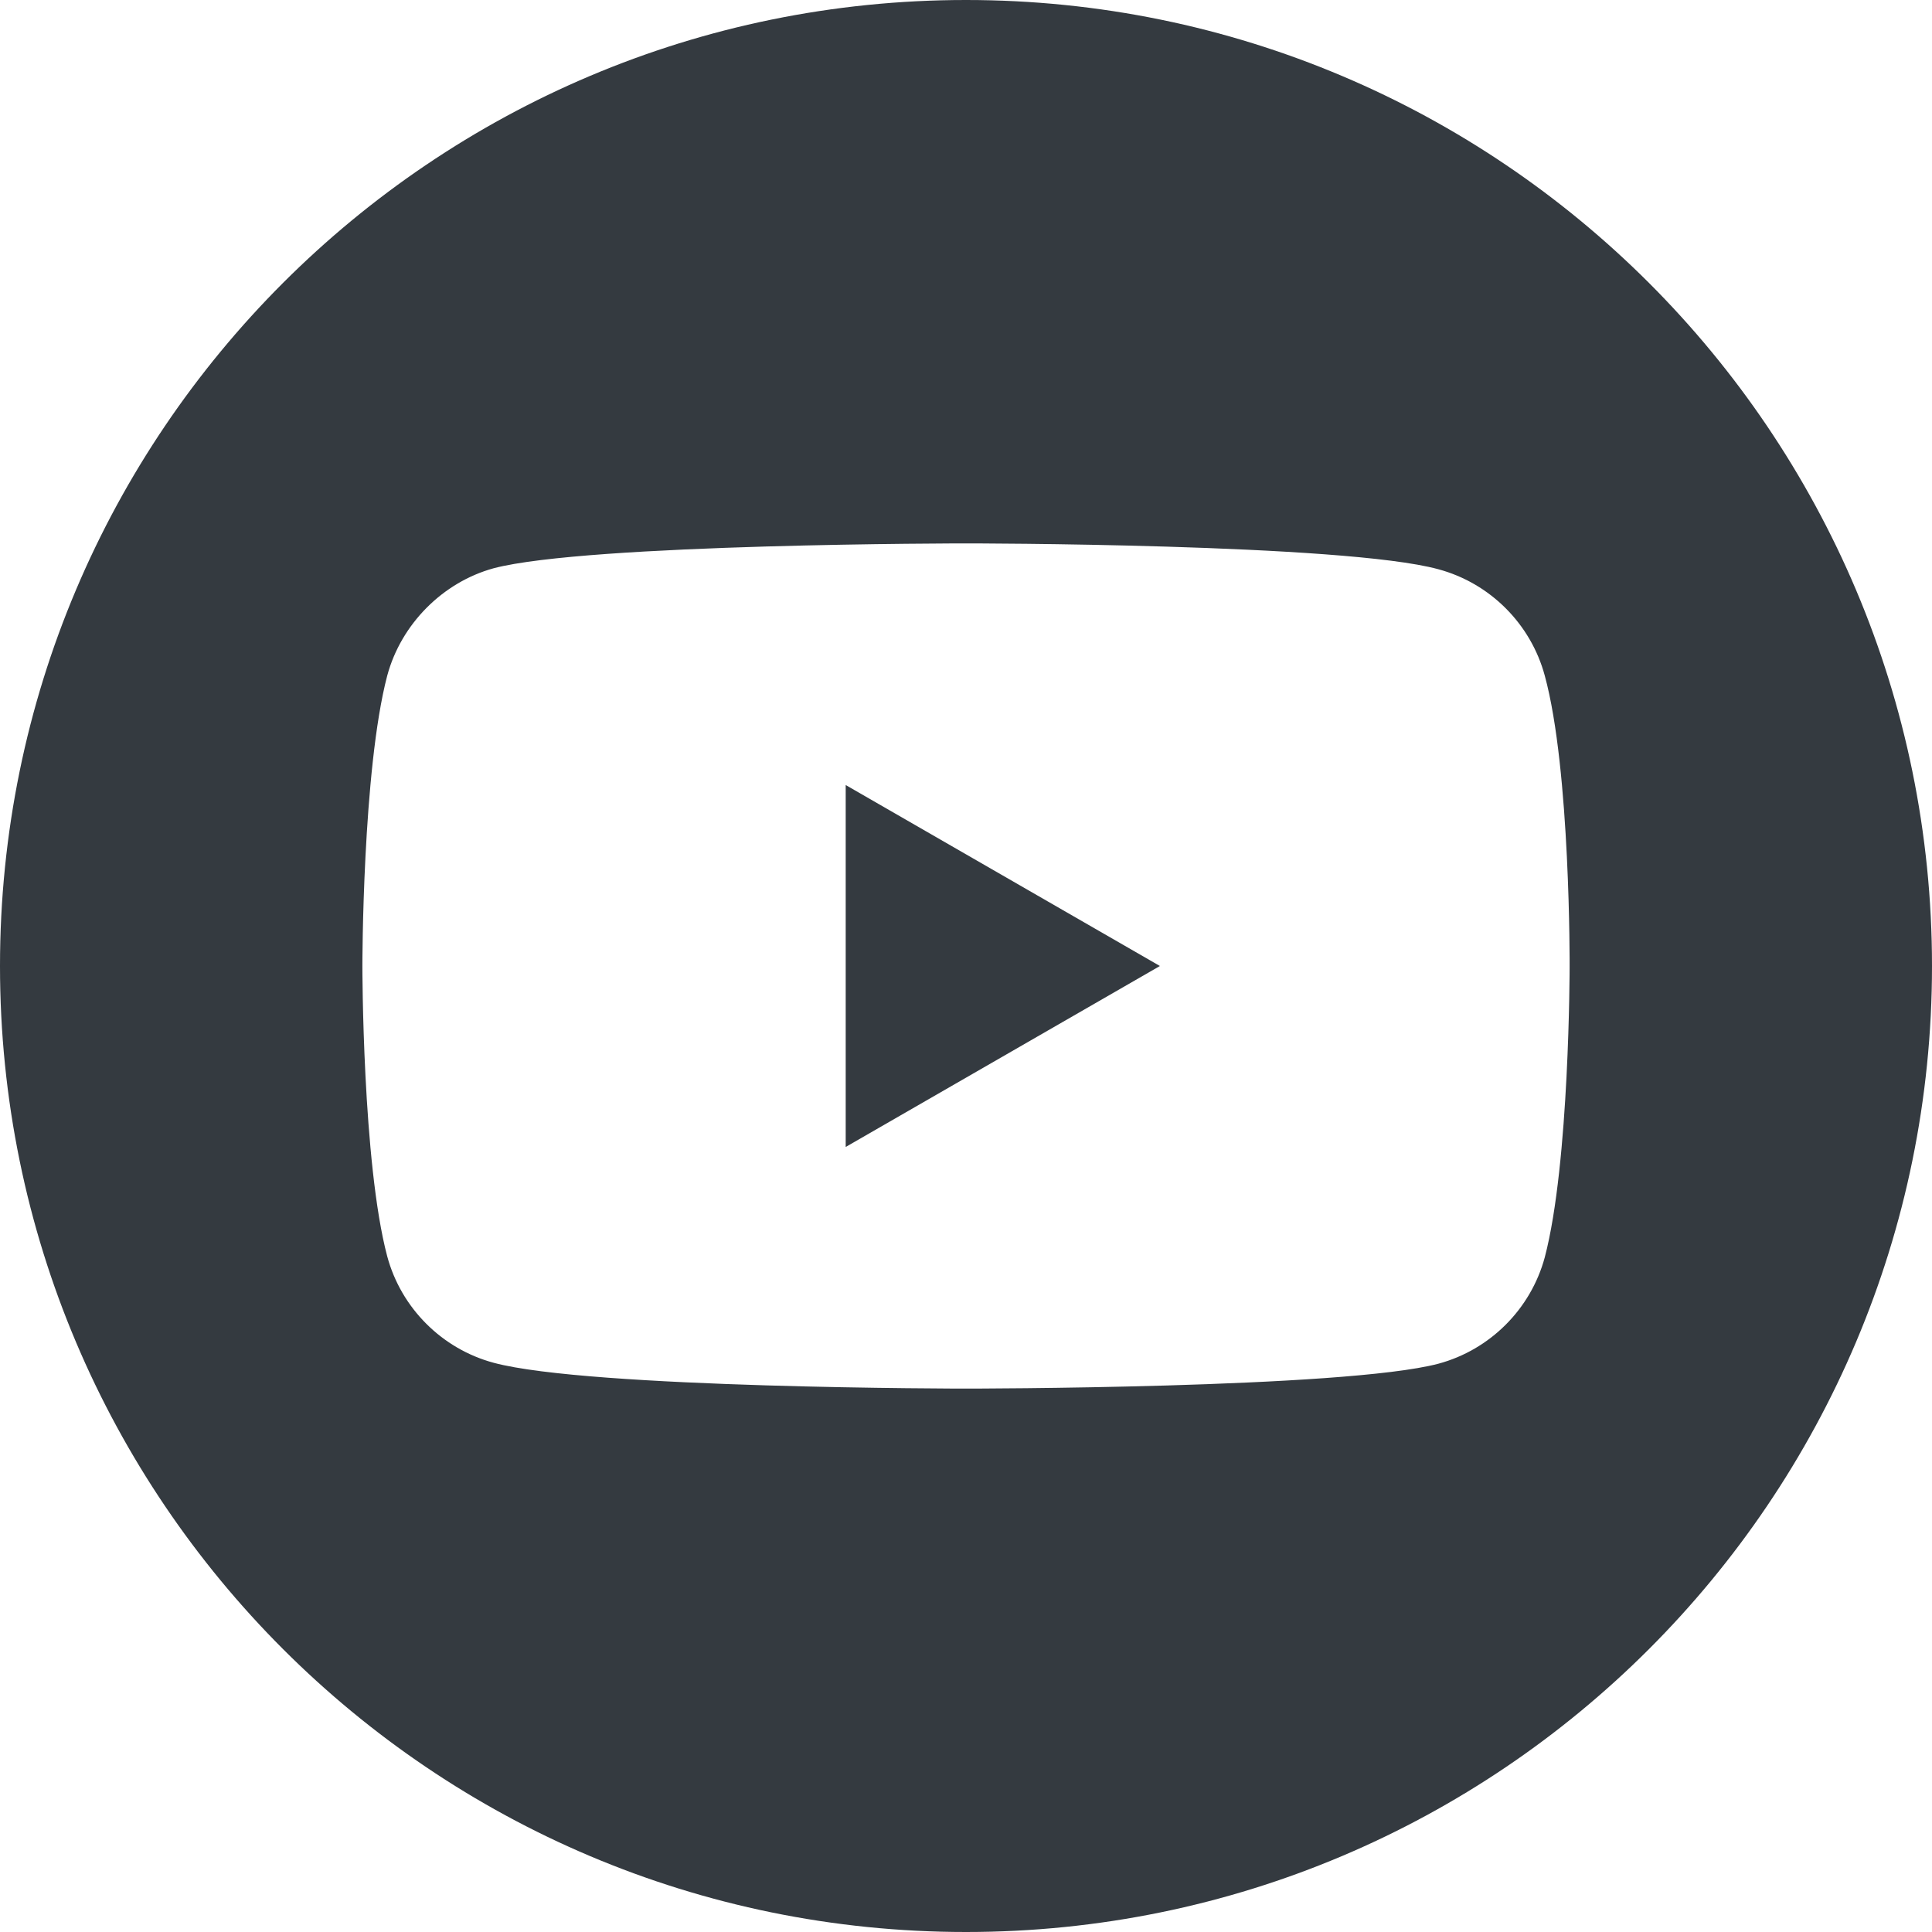
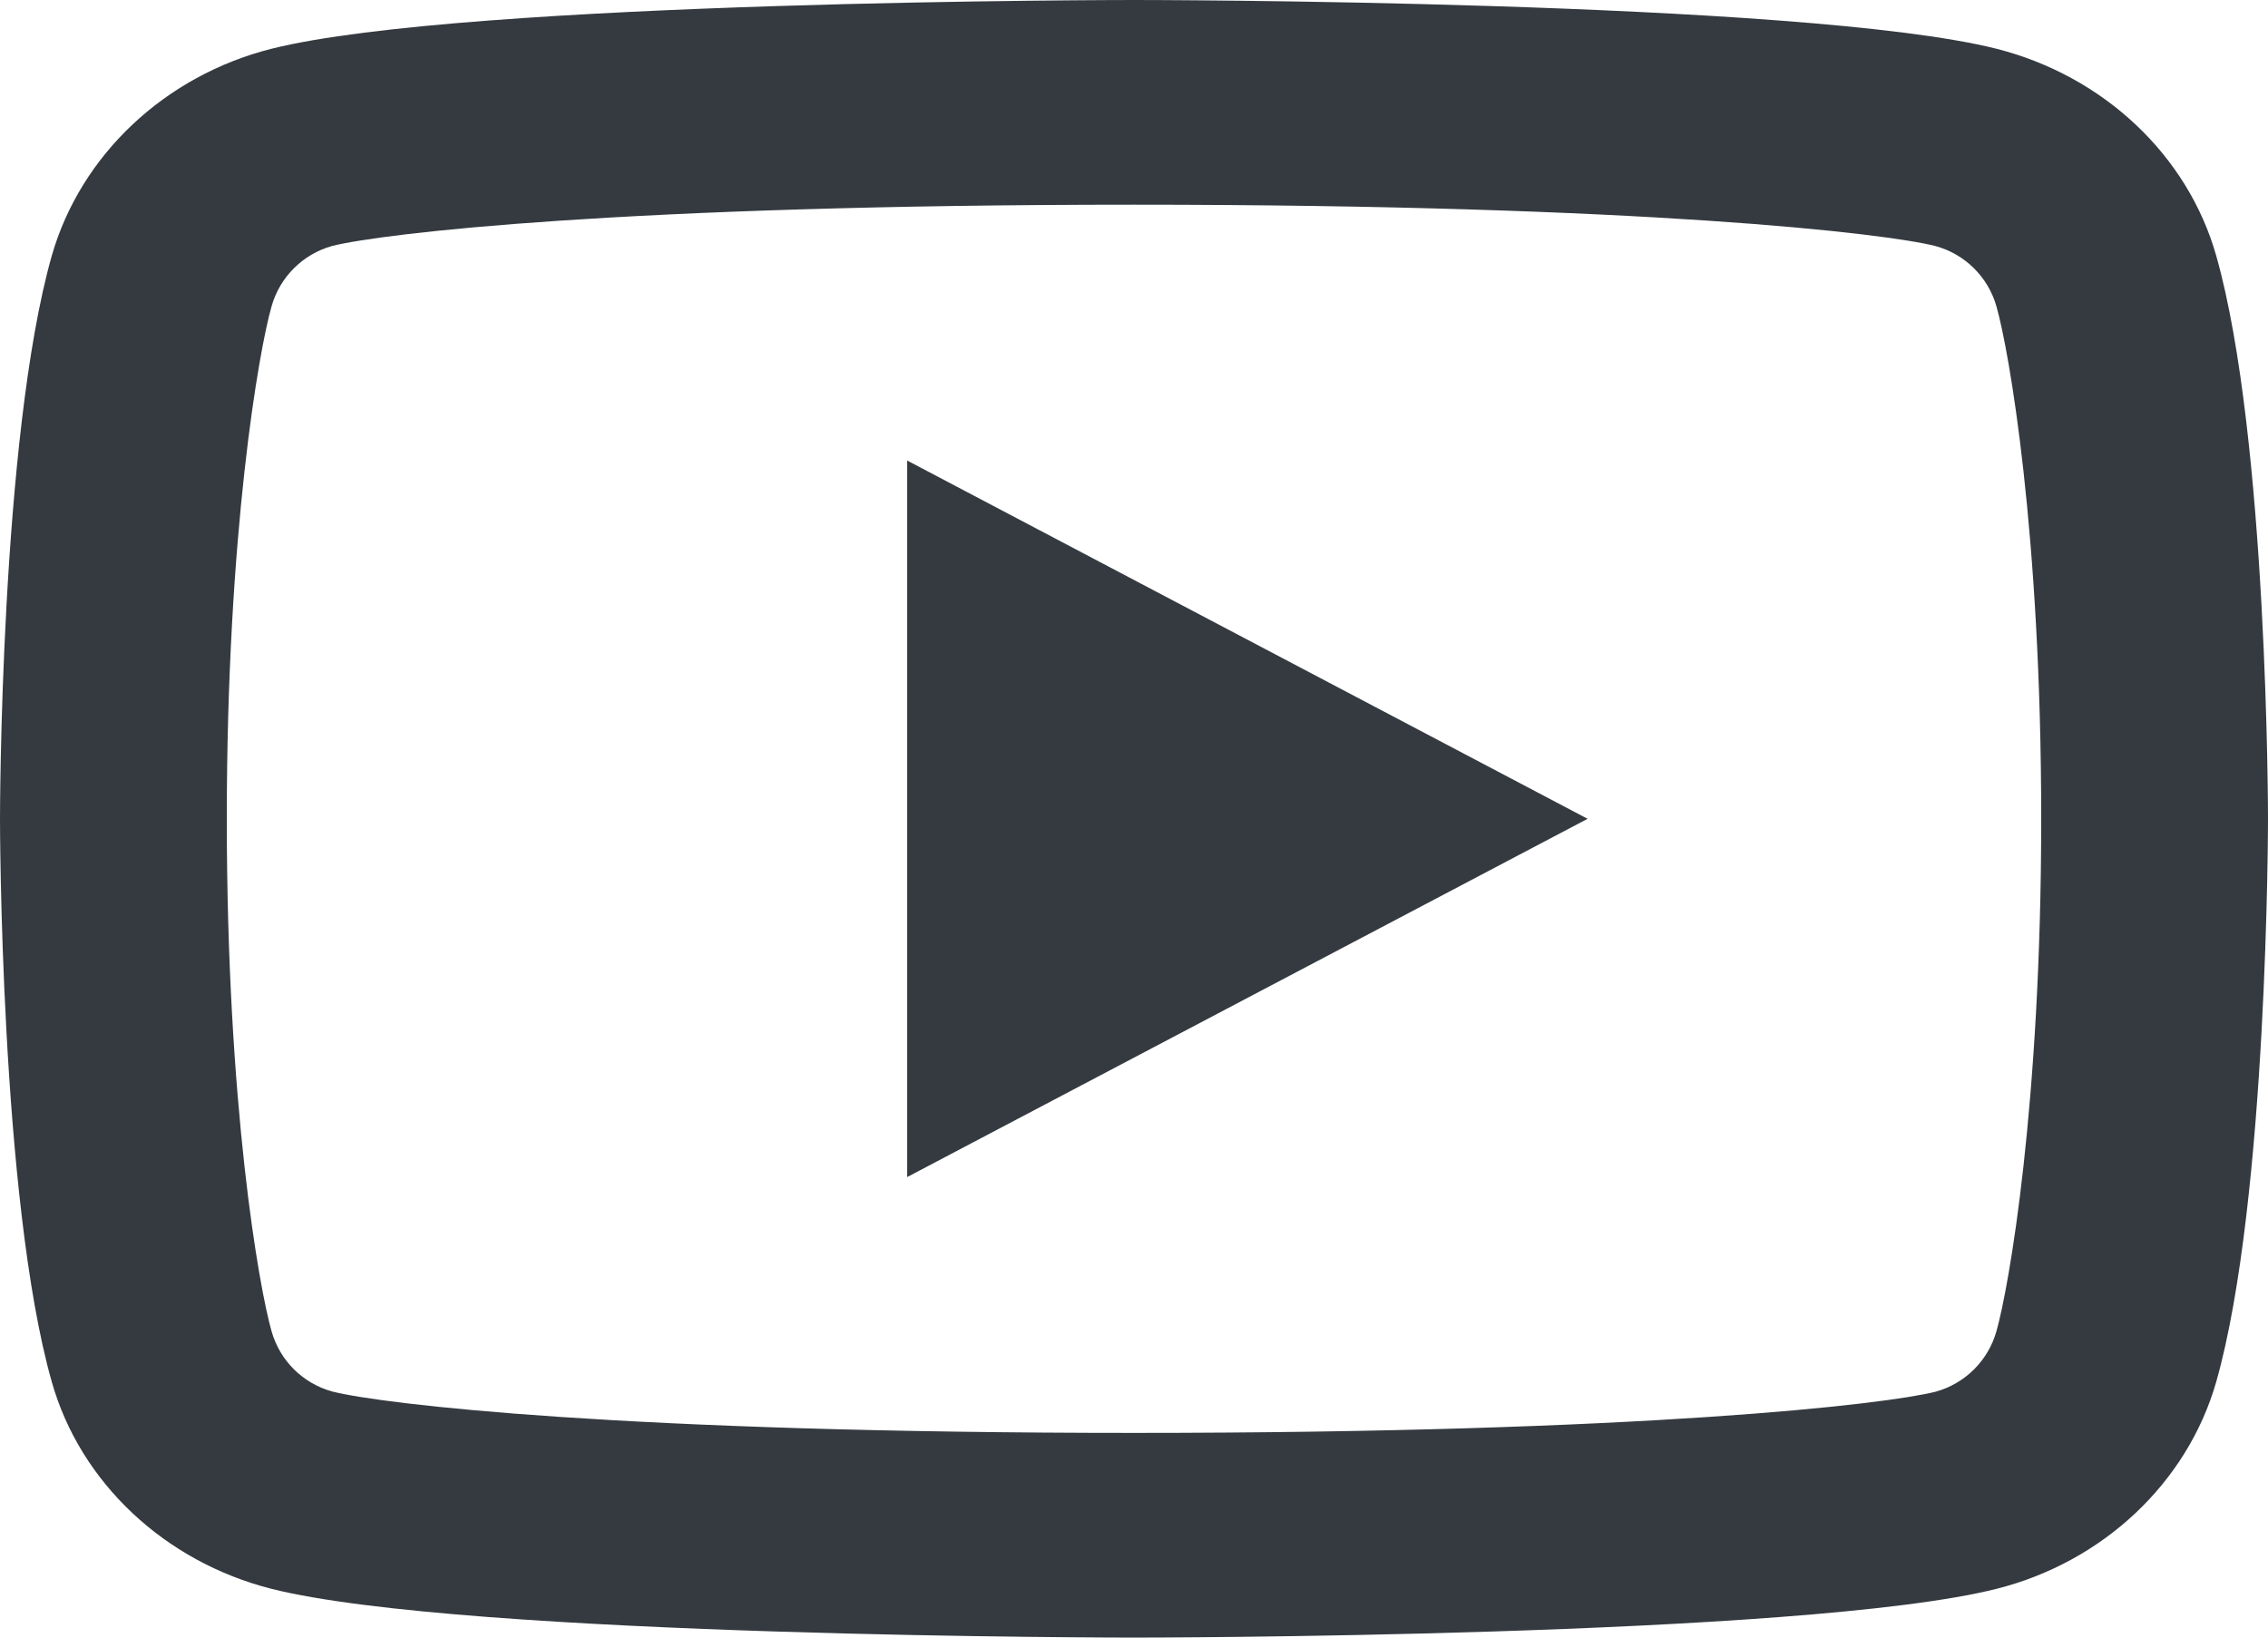
- <svg xmlns="http://www.w3.org/2000/svg" width="30" height="30" viewBox="0 0 30 30" fill="none">
-   <path d="M13.132 17.81L18.011 15L13.132 12.19L13.132 17.81Z" fill="#343a40" />
-   <path fill-rule="evenodd" clip-rule="evenodd" d="M0 15C0 6.717 6.717 0 15 0C23.283 0 30 6.717 30 15C30 23.283 23.283 30 15 30C6.717 30 0 23.283 0 15ZM23.987 19.524C24.373 18.057 24.373 15.015 24.373 15.015C24.373 15.015 24.388 11.958 23.987 10.491C23.77 9.688 23.137 9.055 22.334 8.839C20.868 8.438 15 8.438 15 8.438C15 8.438 9.132 8.438 7.665 8.824C6.878 9.04 6.229 9.688 6.013 10.491C5.627 11.958 5.627 15 5.627 15C5.627 15 5.627 18.057 6.013 19.509C6.229 20.312 6.863 20.945 7.665 21.161C9.148 21.562 15 21.562 15 21.562C15 21.562 20.868 21.562 22.334 21.176C23.137 20.96 23.77 20.327 23.987 19.524Z" fill="#343a40" />
+ <svg xmlns="http://www.w3.org/2000/svg" fill="#343A40" width="18" height="13" viewBox="0 0 18 13">
+   <path d="M15.845 2.433a.692.692 0 00-.485-.48c-.393-.1-2.31-.328-6.36-.328-4.05 0-5.965.228-6.362.327a.693.693 0 00-.483.481C2.056 2.778 1.8 4.222 1.8 6.5c0 2.278.256 3.721.355 4.067a.69.69 0 00.484.48c.396.1 2.311.328 6.361.328s5.966-.227 6.362-.327a.693.693 0 00.483-.481c.098-.345.355-1.792.355-4.067 0-2.275-.256-3.721-.355-4.067zm1.744-.403C18 3.478 18 6.5 18 6.5s0 3.023-.411 4.47c-.229.8-.898 1.43-1.744 1.643C14.306 13 9 13 9 13s-5.304 0-6.845-.387c-.85-.216-1.518-.845-1.744-1.643C0 9.523 0 6.5 0 6.5s0-3.022.411-4.47C.64 1.23 1.31.6 2.155.387 3.696 0 9 0 9 0s5.306 0 6.845.387c.85.216 1.518.845 1.744 1.643zM7.2 9.344V3.656L12.6 6.5 7.2 9.344z" fill-rule="nonzero" />
</svg>
